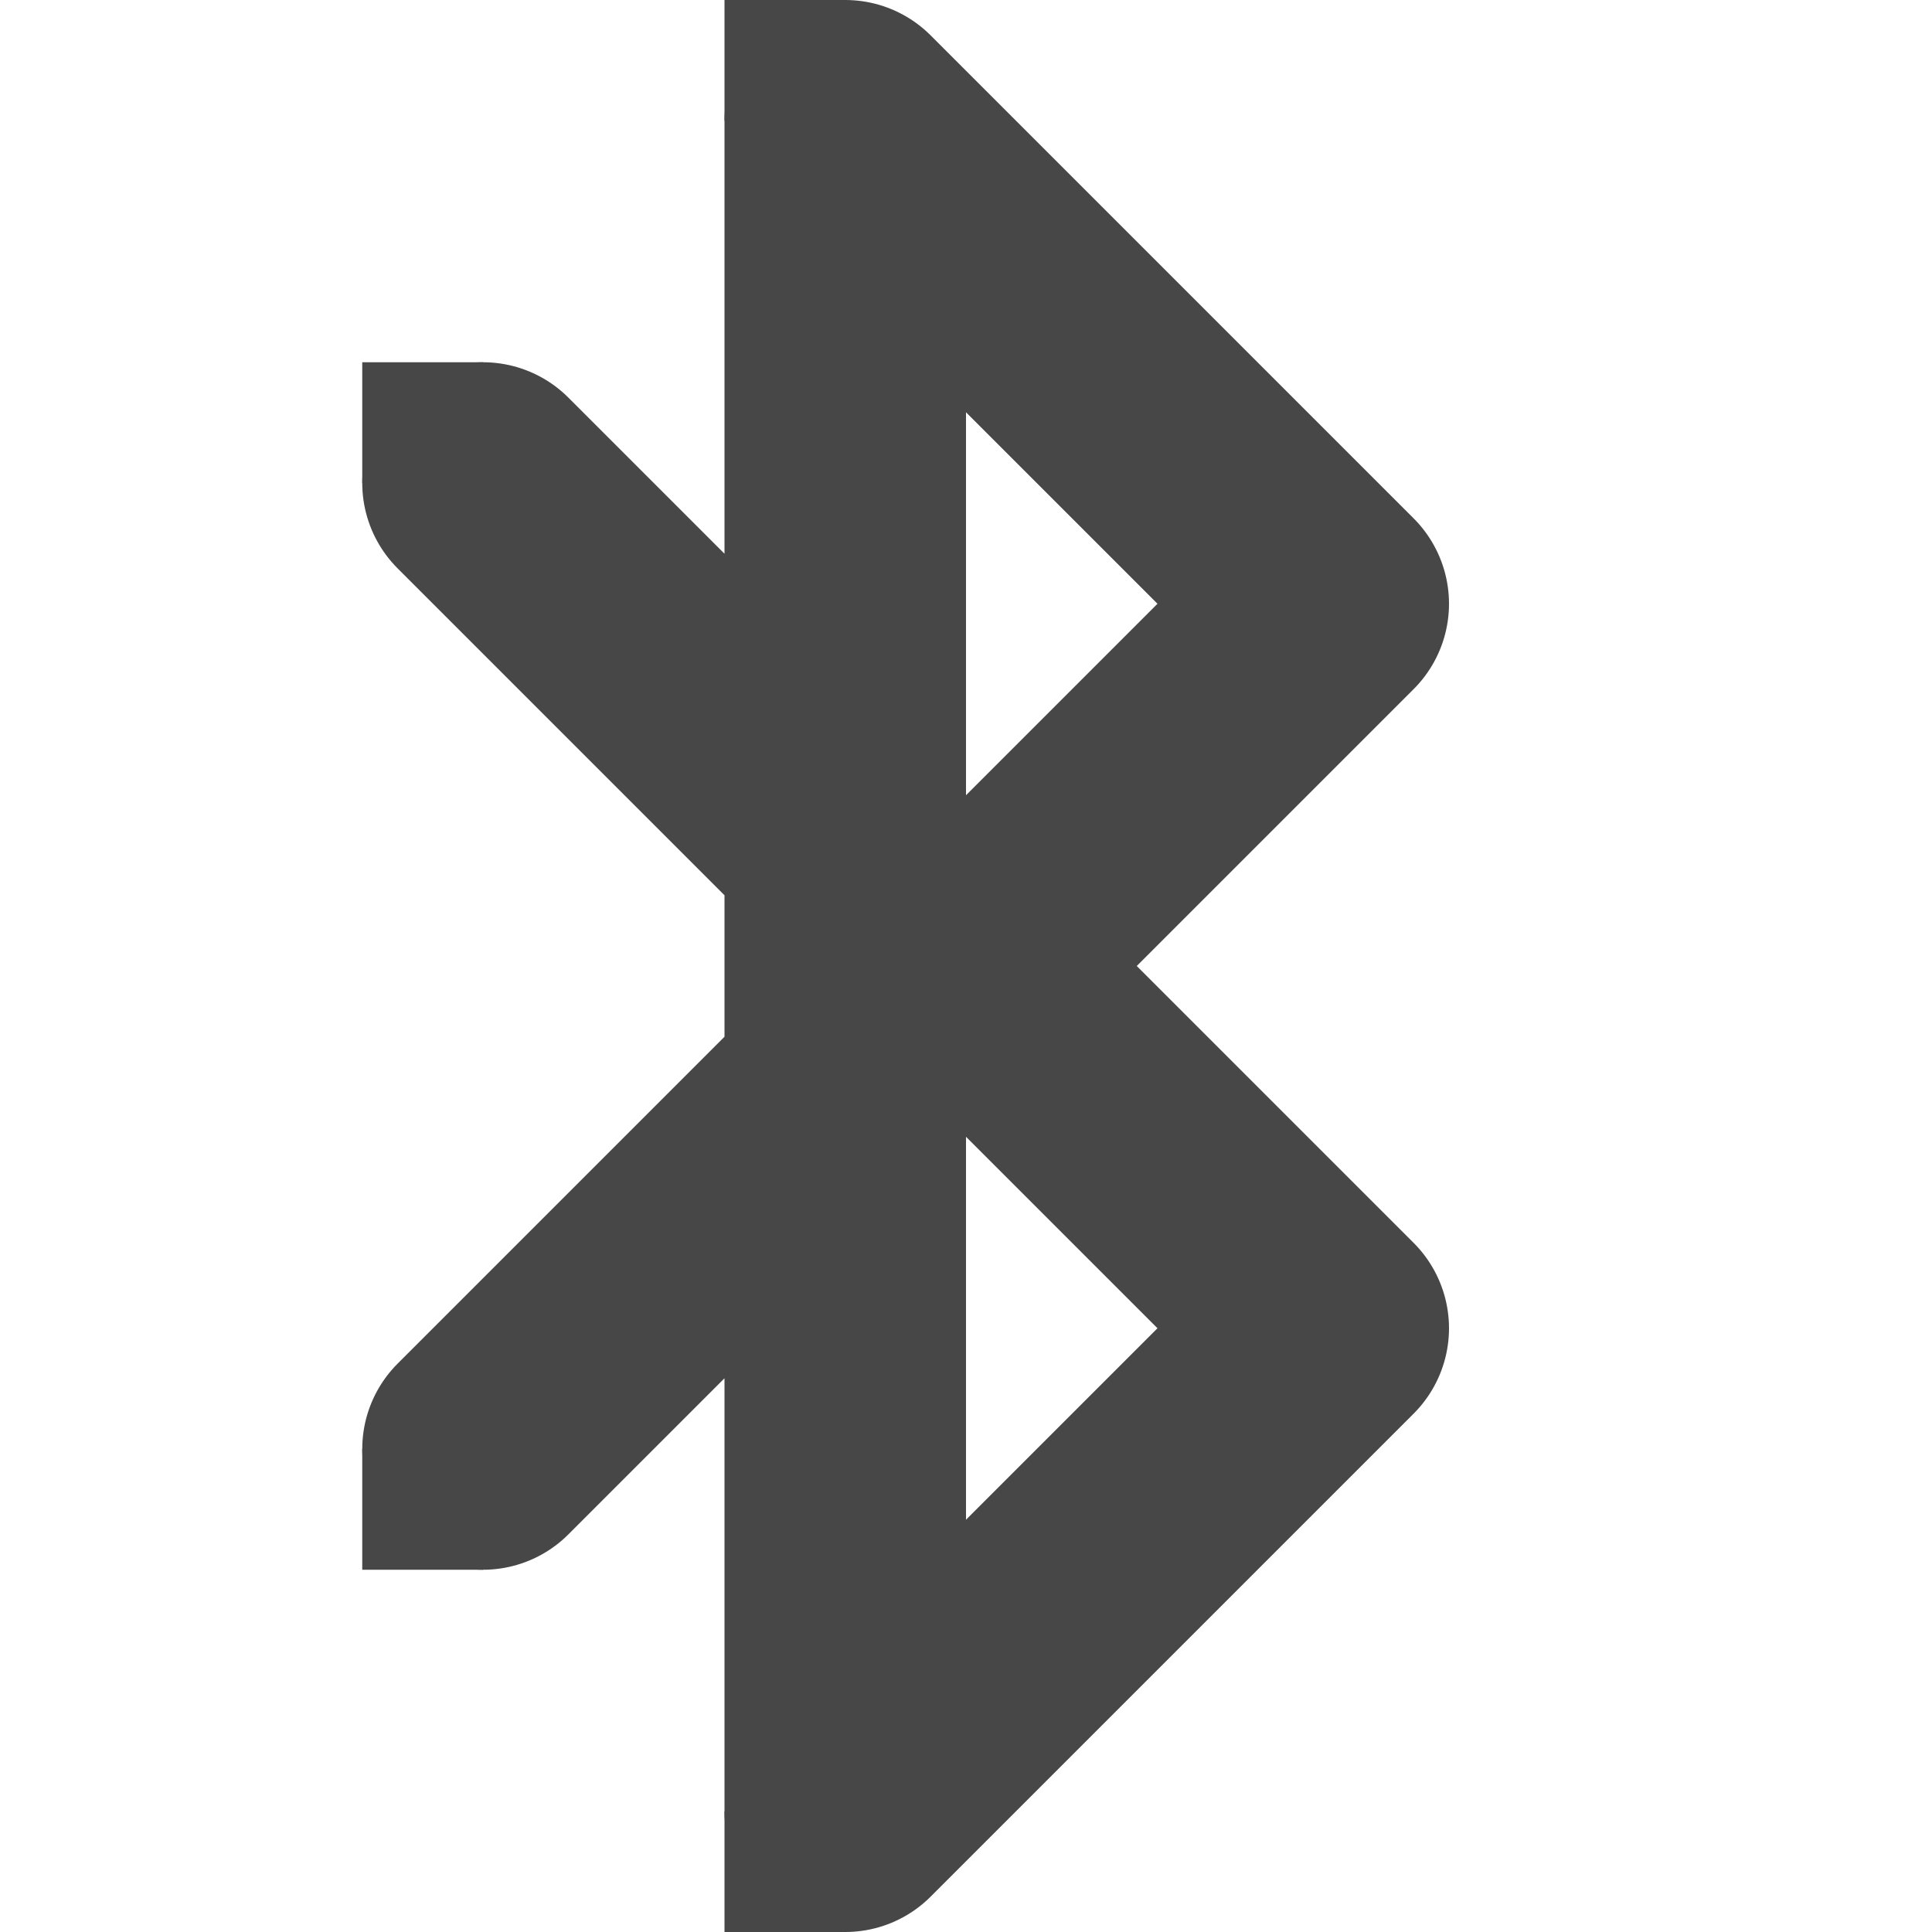
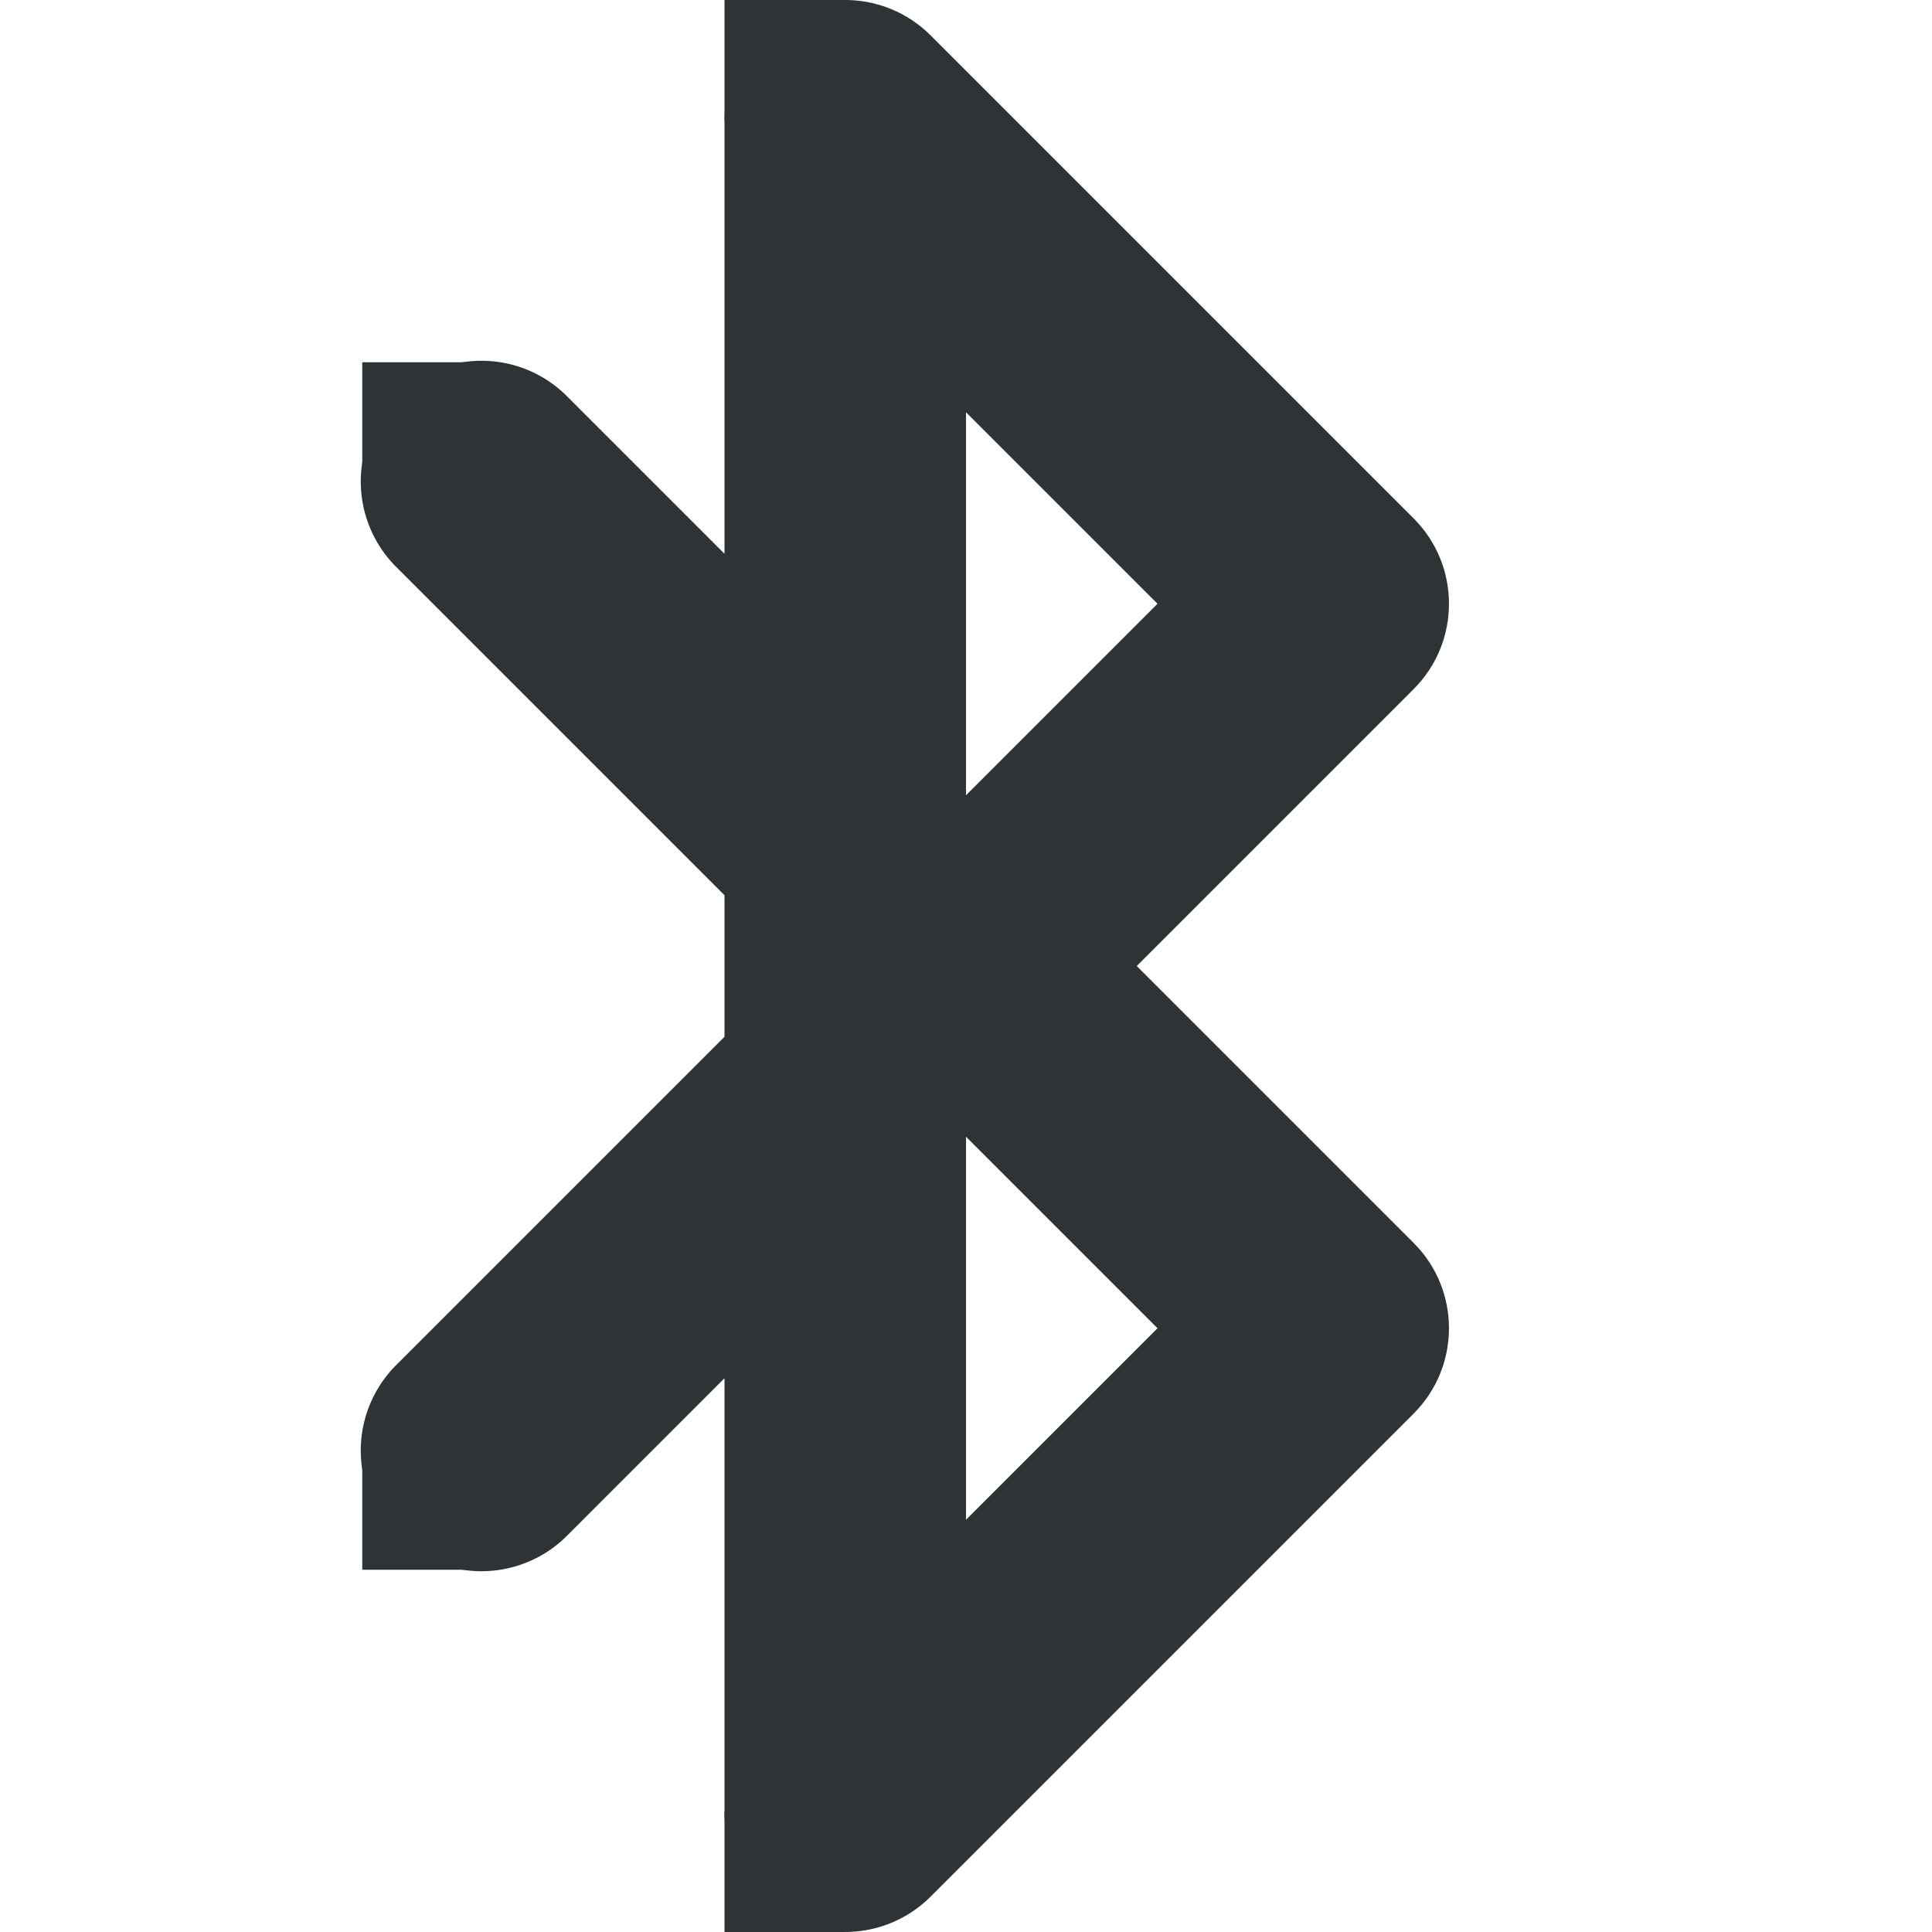
<svg xmlns="http://www.w3.org/2000/svg" width="16" height="16">
-   <g fill="#bebebe" stroke="#474747">
-     <path d="M4 12l7-7-4-4v14l4-4-7-7" fill="none" stroke-width="2" stroke-linecap="round" stroke-linejoin="round" />
-     <path d="M3 3h1v1H3zM3 12h1v1H3zM6 15h1v1H6zM6 0h1v1H6z" fill="#474747" stroke="none" />
+   <g fill="#2e3436">
+     <path d="M6.984 0A1 1 0 0 0 6 1v3.586L4.707 3.293a1 1 0 1 0-1.414 1.414L6 7.414v1.172l-2.707 2.707a1 1 0 1 0 1.414 1.414L6 11.414V15a1 1 0 0 0 1.707.707l4-4a1 1 0 0 0 0-1.414L9.414 8l2.293-2.293a1 1 0 0 0 0-1.414l-4-4A1 1 0 0 0 6.984 0zM8 3.414L9.586 5 8 6.586zm0 6L9.586 11 8 12.586z" style="line-height:normal;font-variant-ligatures:normal;font-variant-position:normal;font-variant-caps:normal;font-variant-numeric:normal;font-variant-alternates:normal;font-feature-settings:normal;text-indent:0;text-align:start;text-decoration-line:none;text-decoration-style:solid;text-decoration-color:#000;text-transform:none;text-orientation:mixed;shape-padding:0;isolation:auto;mix-blend-mode:normal" color="#000" font-weight="400" font-family="sans-serif" white-space="normal" overflow="visible" />
+     <path d="M3 3h1v1H3zM3 12h1v1H3zM6 15h1v1H6zM6 0h1v1H6z" />
  </g>
</svg>
